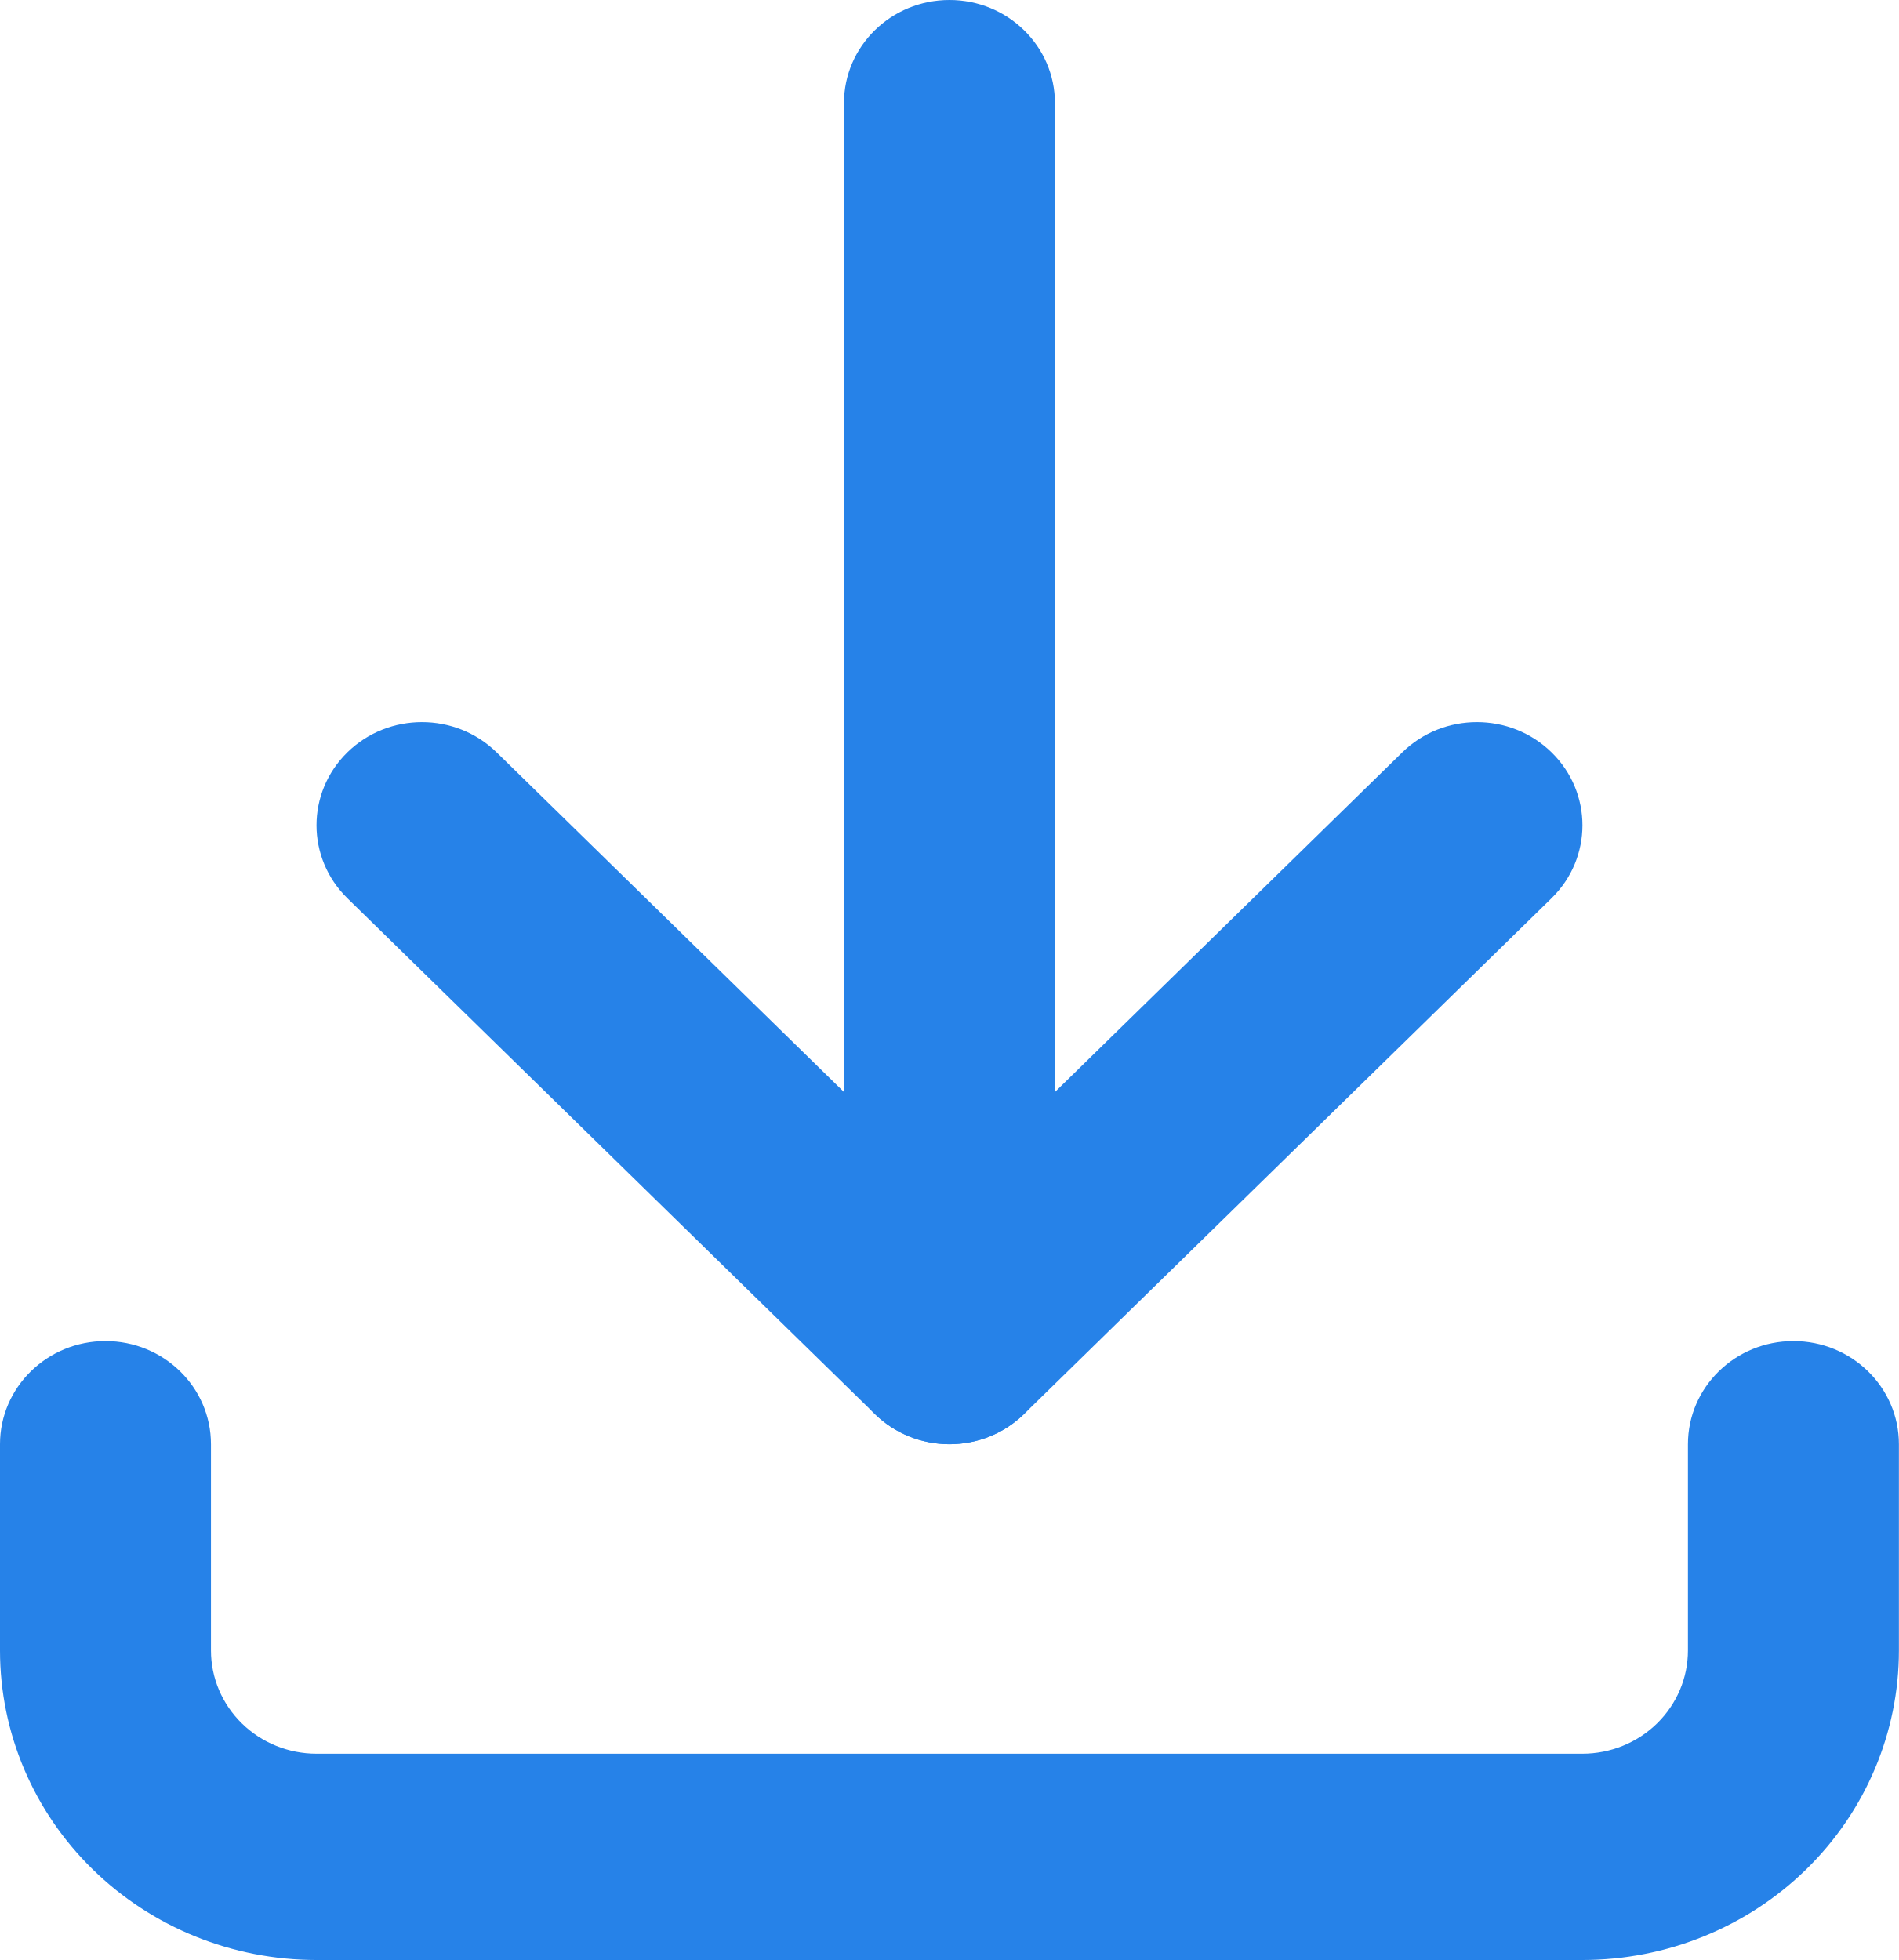
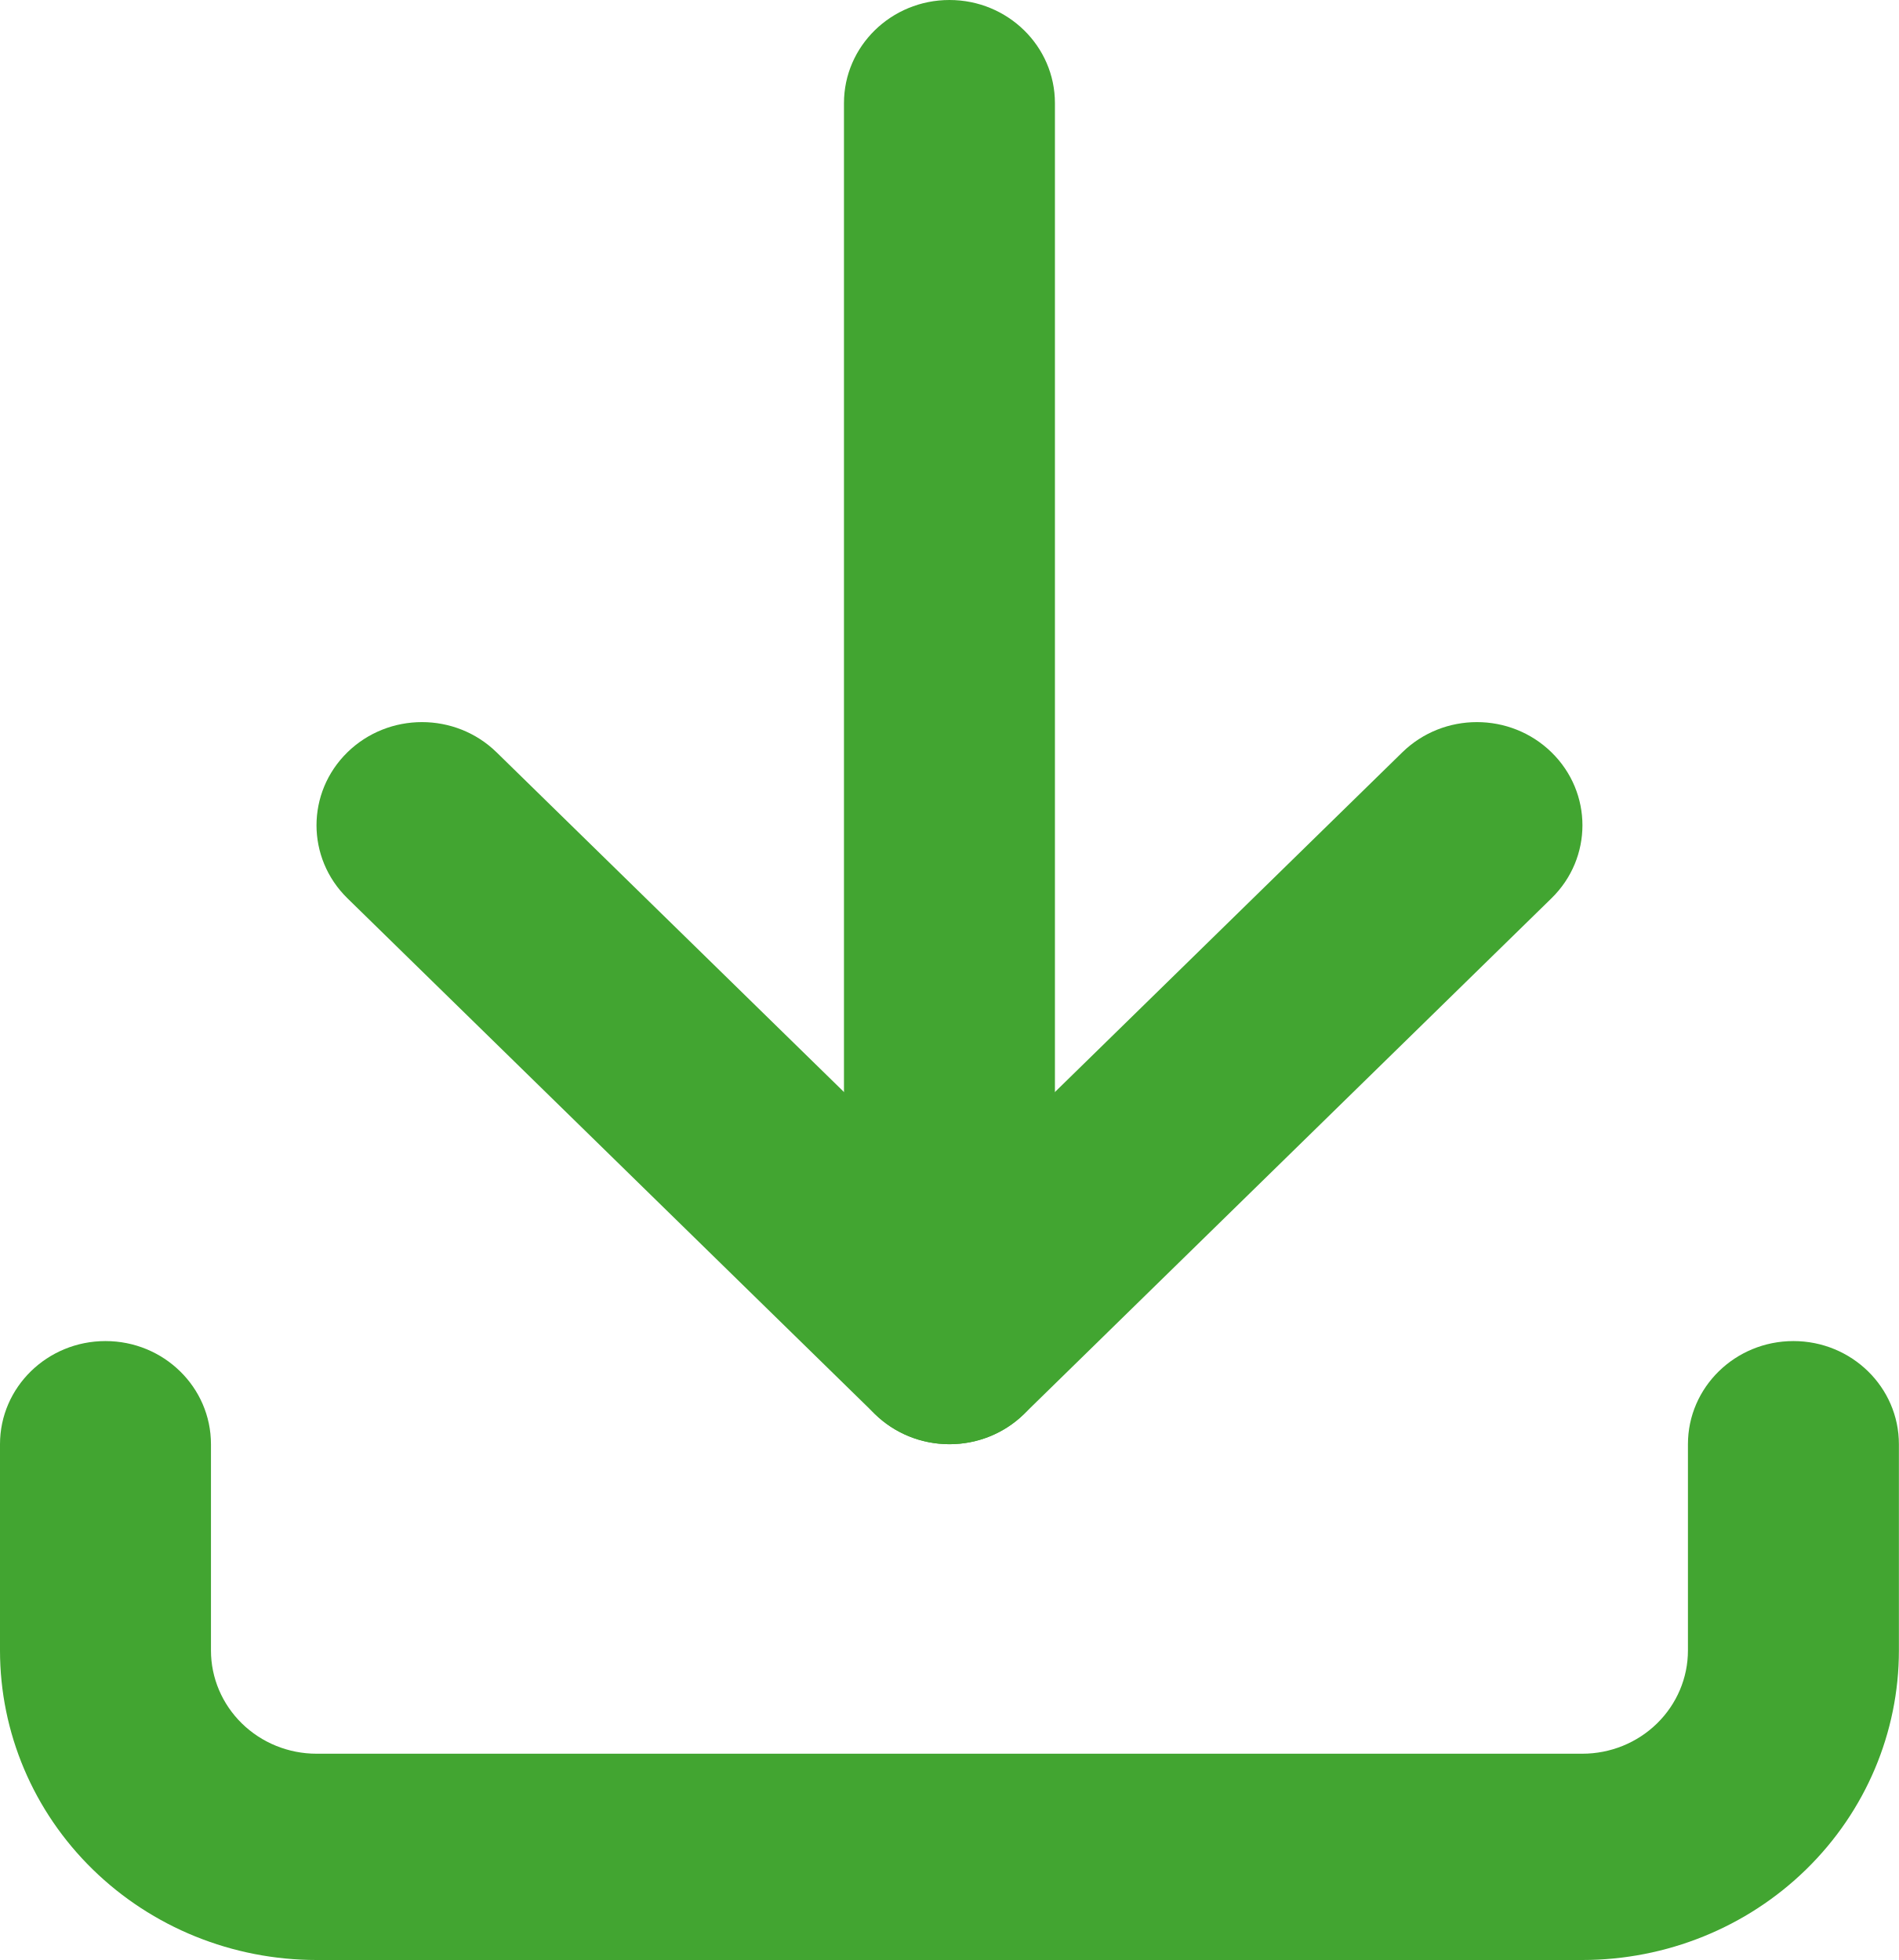
<svg xmlns="http://www.w3.org/2000/svg" width="31" height="32" viewBox="0 0 31 32" fill="none">
-   <path fill-rule="evenodd" clip-rule="evenodd" d="M1.722 21.895C2.673 21.895 3.444 22.649 3.444 23.579V26.947C3.444 27.394 3.626 27.822 3.949 28.138C4.272 28.454 4.71 28.632 5.167 28.632H25.833C26.29 28.632 26.728 28.454 27.051 28.138C27.374 27.822 27.556 27.394 27.556 26.947V23.579C27.556 22.649 28.327 21.895 29.278 21.895C30.229 21.895 31 22.649 31 23.579V26.947C31 28.287 30.456 29.573 29.487 30.52C28.518 31.468 27.203 32 25.833 32H5.167C3.796 32 2.482 31.468 1.513 30.52C0.544 29.573 0 28.287 0 26.947V23.579C0 22.649 0.771 21.895 1.722 21.895Z" fill="#2682E8" />
-   <path fill-rule="evenodd" clip-rule="evenodd" d="M5.671 12.283C6.344 11.625 7.434 11.625 8.107 12.283L15.5 19.513L22.893 12.283C23.566 11.625 24.656 11.625 25.329 12.283C26.002 12.941 26.002 14.007 25.329 14.665L16.718 23.086C16.045 23.743 14.955 23.743 14.282 23.086L5.671 14.665C4.999 14.007 4.999 12.941 5.671 12.283Z" fill="#2682E8" />
-   <path fill-rule="evenodd" clip-rule="evenodd" d="M15.5 0C16.451 0 17.222 0.754 17.222 1.684V21.895C17.222 22.825 16.451 23.579 15.5 23.579C14.549 23.579 13.778 22.825 13.778 21.895V1.684C13.778 0.754 14.549 0 15.5 0Z" fill="#2682E8" />
+   <path fill-rule="evenodd" clip-rule="evenodd" d="M1.722 21.895C2.673 21.895 3.444 22.649 3.444 23.579V26.947C3.444 27.394 3.626 27.822 3.949 28.138C4.272 28.454 4.71 28.632 5.167 28.632H25.833C26.29 28.632 26.728 28.454 27.051 28.138C27.374 27.822 27.556 27.394 27.556 26.947V23.579C27.556 22.649 28.327 21.895 29.278 21.895C30.229 21.895 31 22.649 31 23.579V26.947C31 28.287 30.456 29.573 29.487 30.52C28.518 31.468 27.203 32 25.833 32H5.167C3.796 32 2.482 31.468 1.513 30.52C0.544 29.573 0 28.287 0 26.947V23.579C0 22.649 0.771 21.895 1.722 21.895Z" fill="#42A531" />
+   <path fill-rule="evenodd" clip-rule="evenodd" d="M5.671 12.283C6.344 11.625 7.434 11.625 8.107 12.283L15.5 19.513L22.893 12.283C23.566 11.625 24.656 11.625 25.329 12.283C26.002 12.941 26.002 14.007 25.329 14.665L16.718 23.086C16.045 23.743 14.955 23.743 14.282 23.086L5.671 14.665C4.999 14.007 4.999 12.941 5.671 12.283Z" fill="#42A531" />
+   <path fill-rule="evenodd" clip-rule="evenodd" d="M15.5 0C16.451 0 17.222 0.754 17.222 1.684V21.895C17.222 22.825 16.451 23.579 15.5 23.579C14.549 23.579 13.778 22.825 13.778 21.895V1.684C13.778 0.754 14.549 0 15.5 0Z" fill="#42A531" />
</svg>
